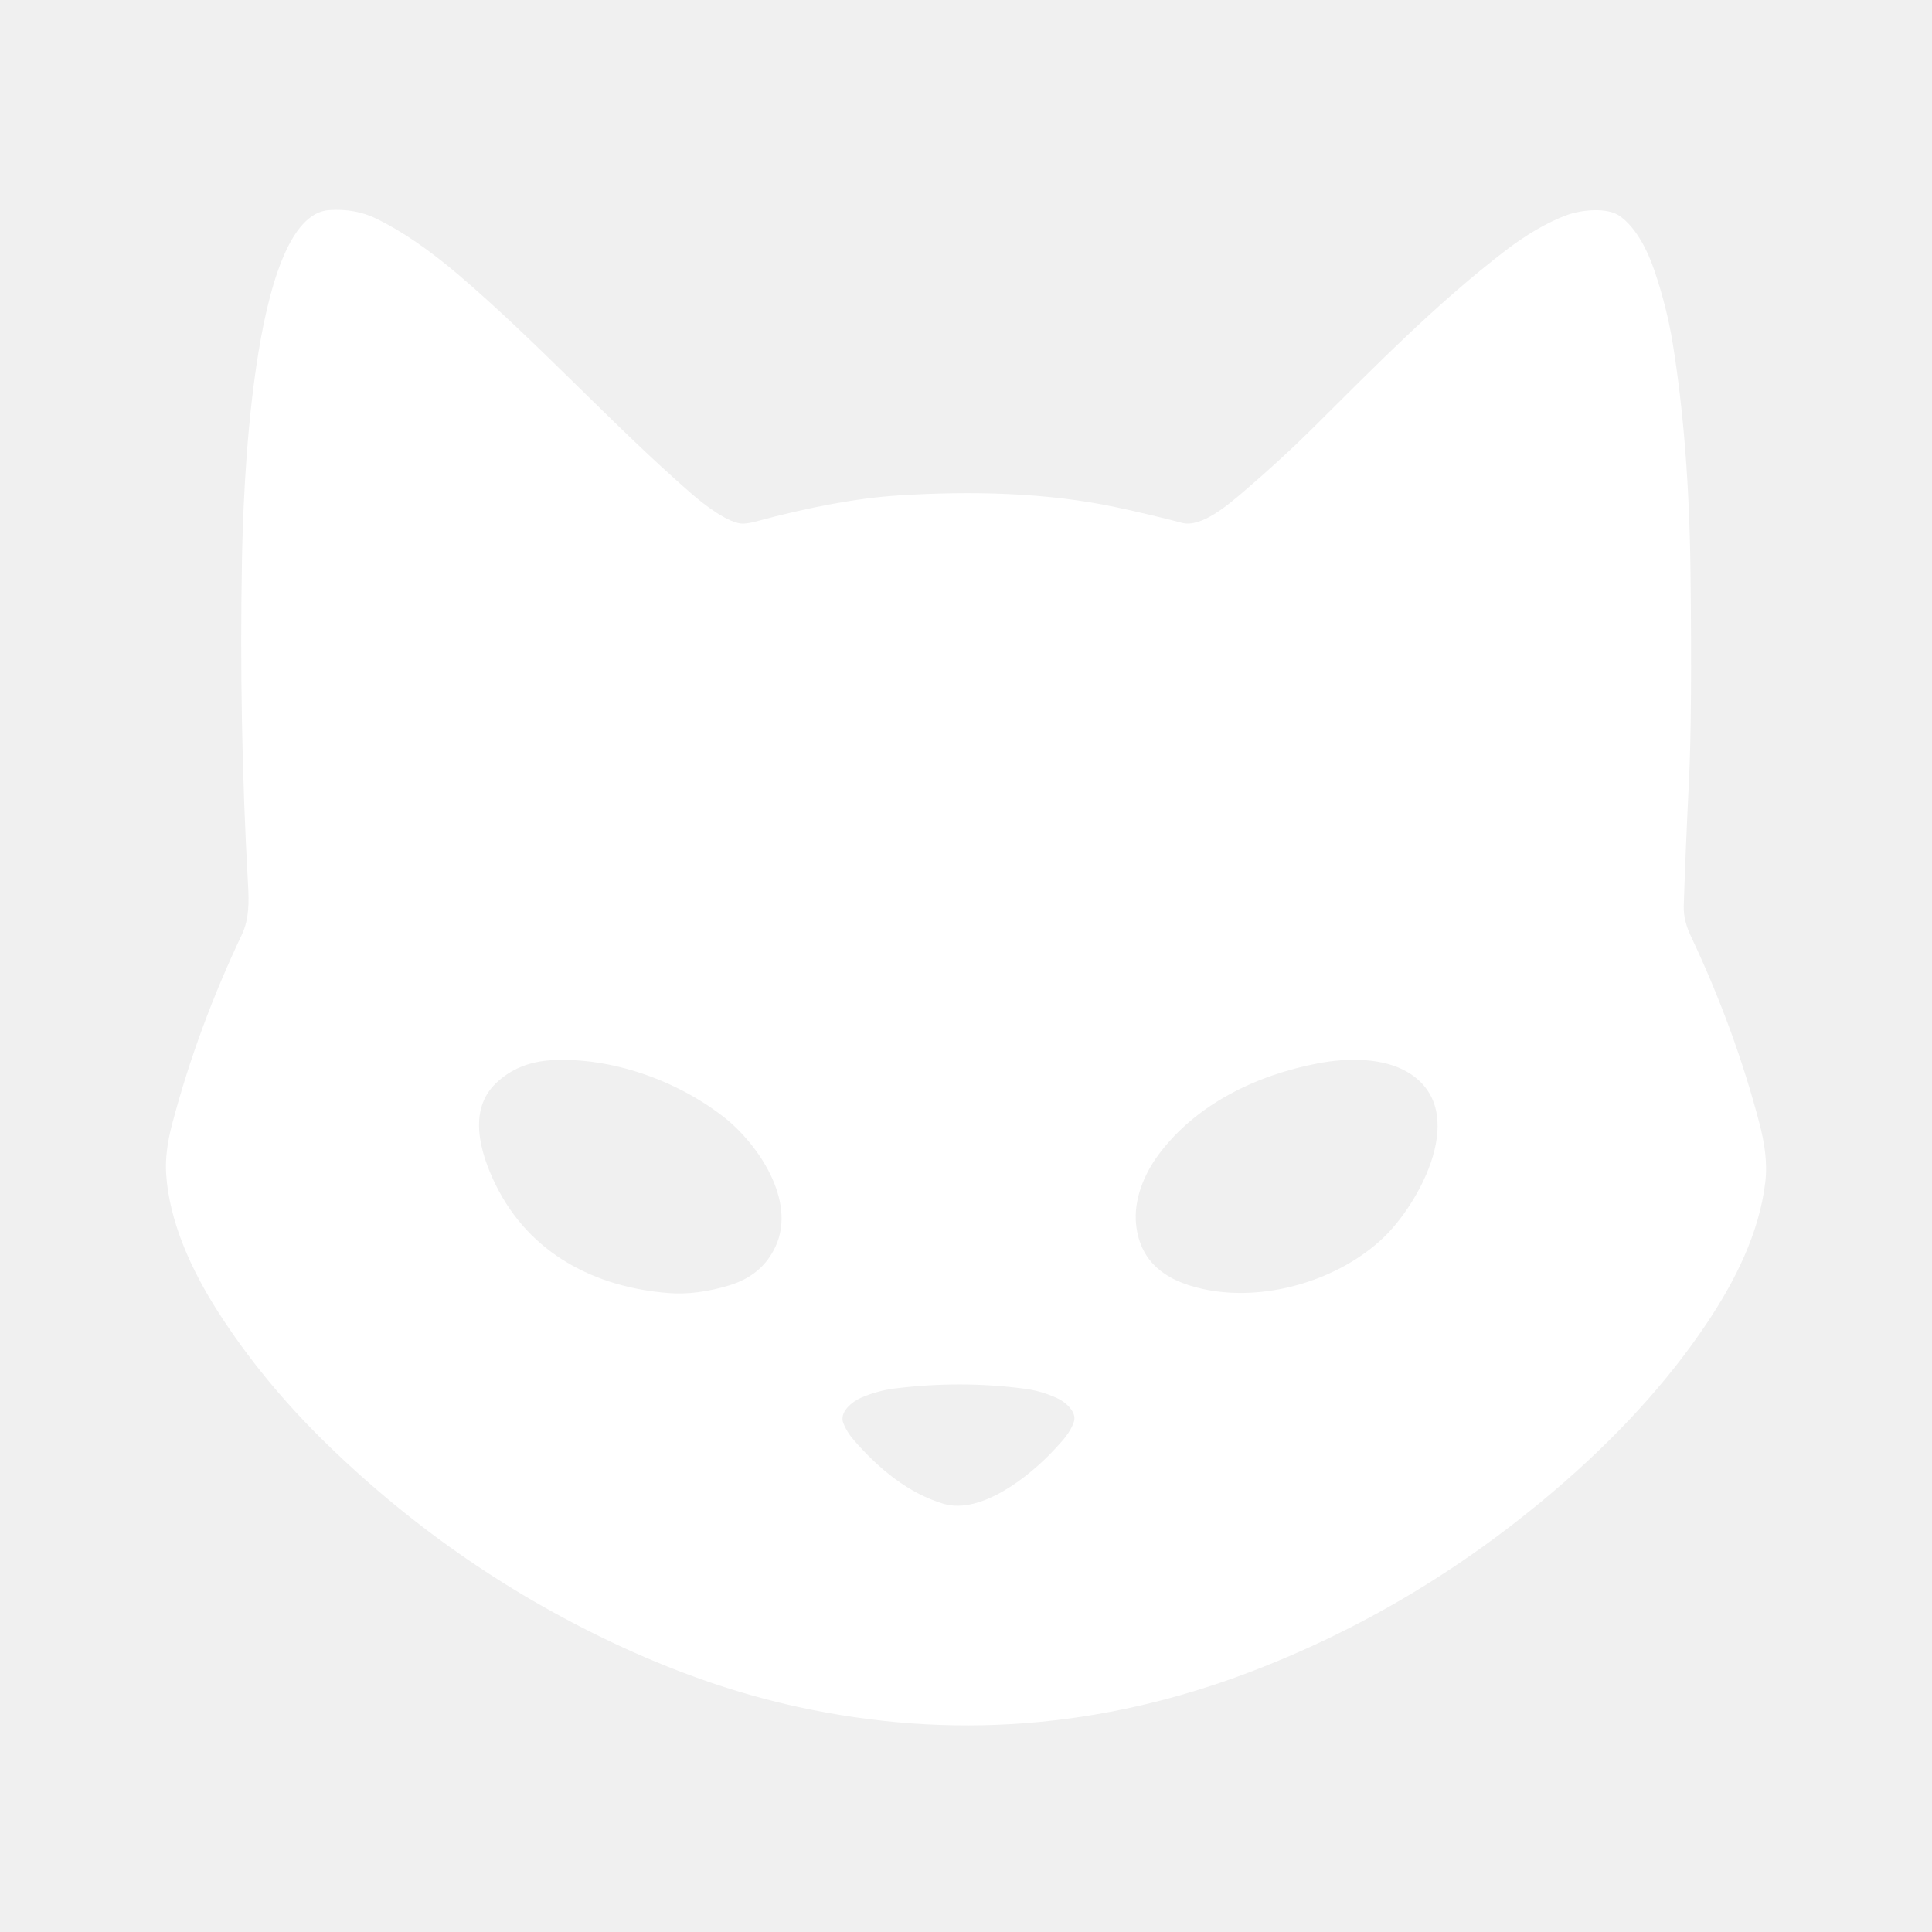
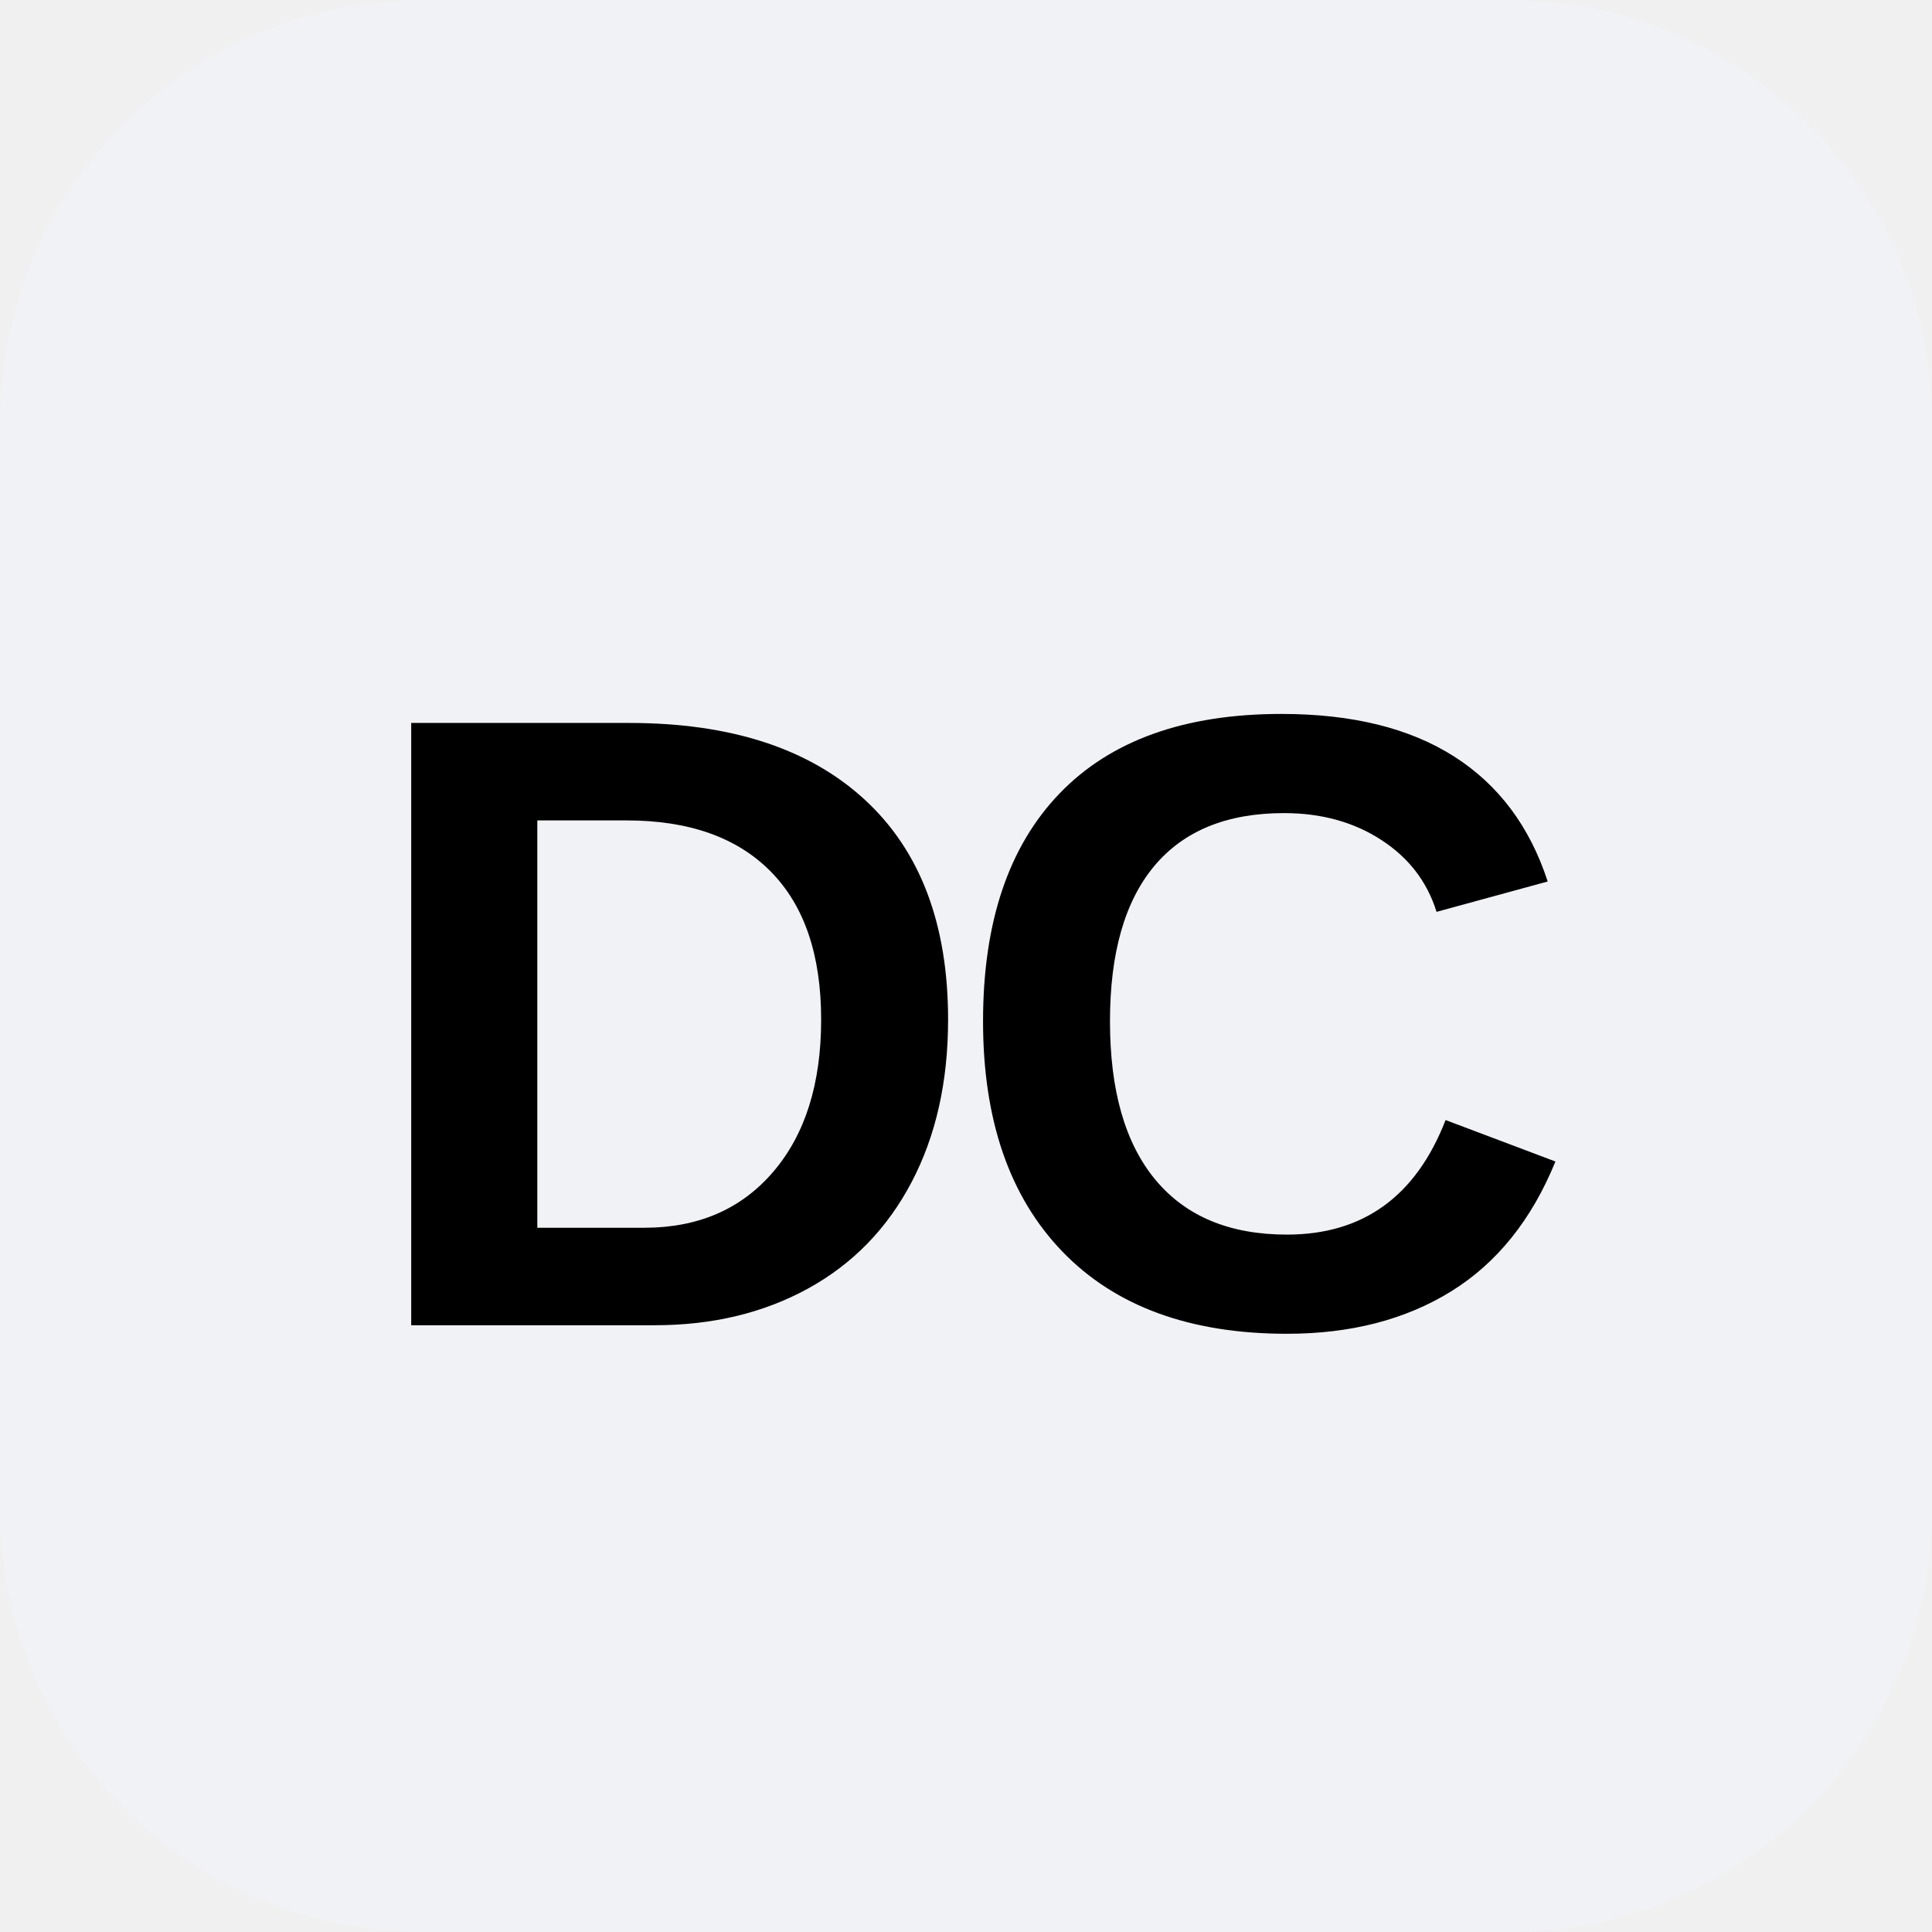
- <svg xmlns="http://www.w3.org/2000/svg" version="1.1" viewBox="0.00 0.00 512.00 512.00" width="512.00" height="512.00">
-   <path fill="#ffffff" d="   M 45.65 297.77   C 50.31 280.20 56.48 263.74 64.10 247.67   C 66.07 243.51 65.99 238.92 65.73 234.44   Q 63.32 191.66 64.13 148.11   C 64.39 134.30 66.21 57.13 87.19 55.68   Q 94.10 55.20 99.69 57.92   Q 109.79 62.83 121.61 72.92   C 143.03 91.20 162.36 112.69 183.36 130.92   C 186.54 133.67 193.35 138.99 197.10 138.76   Q 198.57 138.67 200.07 138.26   Q 222.12 132.30 238.17 131.29   C 256.93 130.11 277.29 130.43 296.13 134.49   Q 305.05 136.41 313.24 138.56   C 318.37 139.92 325.54 133.72 329.51 130.33   Q 339.55 121.75 347.99 113.37   C 364.54 96.94 380.60 80.49 399.04 66.35   C 403.86 62.66 409.75 58.98 415.36 56.95   C 419.03 55.63 425.97 54.84 429.34 57.30   C 433.77 60.52 436.73 66.64 438.49 71.86   Q 441.73 81.45 443.26 90.82   Q 447.60 117.52 448.00 151.51   Q 448.45 189.74 447.59 207.00   Q 446.70 225.12 446.21 240.03   C 446.12 242.85 446.89 245.55 448.09 248.07   Q 459.73 272.71 466.27 297.70   C 467.59 302.75 468.45 308.08 467.82 313.31   C 466.21 326.87 459.76 339.57 452.24 350.80   Q 436.72 374.00 411.37 395.51   Q 374.63 426.67 330.92 443.23   Q 272.04 465.54 211.41 452.34   Q 188.54 447.36 165.13 436.61   Q 121.44 416.54 86.71 382.78   Q 69.63 366.18 57.73 347.55   C 50.80 336.69 44.86 323.90 44.03 311.09   Q 43.65 305.29 45.65 297.77   Z   M 131.34 313.94   C 140.29 332.22 157.72 341.20 177.30 342.68   Q 184.65 343.24 193.22 340.65   Q 202.03 338.00 205.56 330.26   C 211.13 318.09 200.76 303.01 191.81 296.02   C 179.37 286.31 161.98 280.10 146.19 280.97   Q 137.21 281.47 131.35 287.14   C 124.01 294.24 127.17 305.43 131.34 313.94   Z   M 349.22 281.81   C 332.78 284.95 316.93 292.71 307.08 305.92   C 303.14 311.22 300.42 317.96 301.07 324.43   C 302.18 335.36 310.18 340.08 320.43 341.92   C 336.31 344.78 355.06 339.00 366.59 328.03   C 376.14 318.95 389.80 294.29 373.19 284.22   C 366.55 280.20 356.95 280.33 349.22 281.81   Z   M 226.25 381.62   C 232.99 389.35 240.71 395.69 249.97 398.50   C 259.93 401.51 272.87 391.21 279.39 384.18   C 281.43 381.98 283.70 379.66 284.61 376.72   C 285.41 374.13 282.30 371.54 280.28 370.59   Q 276.07 368.62 271.56 368.03   Q 254.57 365.79 237.08 367.97   Q 232.61 368.53 228.23 370.40   C 225.86 371.41 222.31 374.22 223.50 377.19   Q 224.45 379.55 226.25 381.62   Z" />
+ <svg xmlns="http://www.w3.org/2000/svg" width="512" height="512" viewBox="0 0 512 512">
+   <rect width="512" height="512" rx="112" fill="var(--surface-muted, #F0F2F5)" />
+   <text x="256" y="270" dy=".35em" text-anchor="middle" fill="currentColor" font-family="Segoe UI, Arial, sans-serif" font-size="232" font-weight="700" letter-spacing="-10">DC</text>
</svg>
